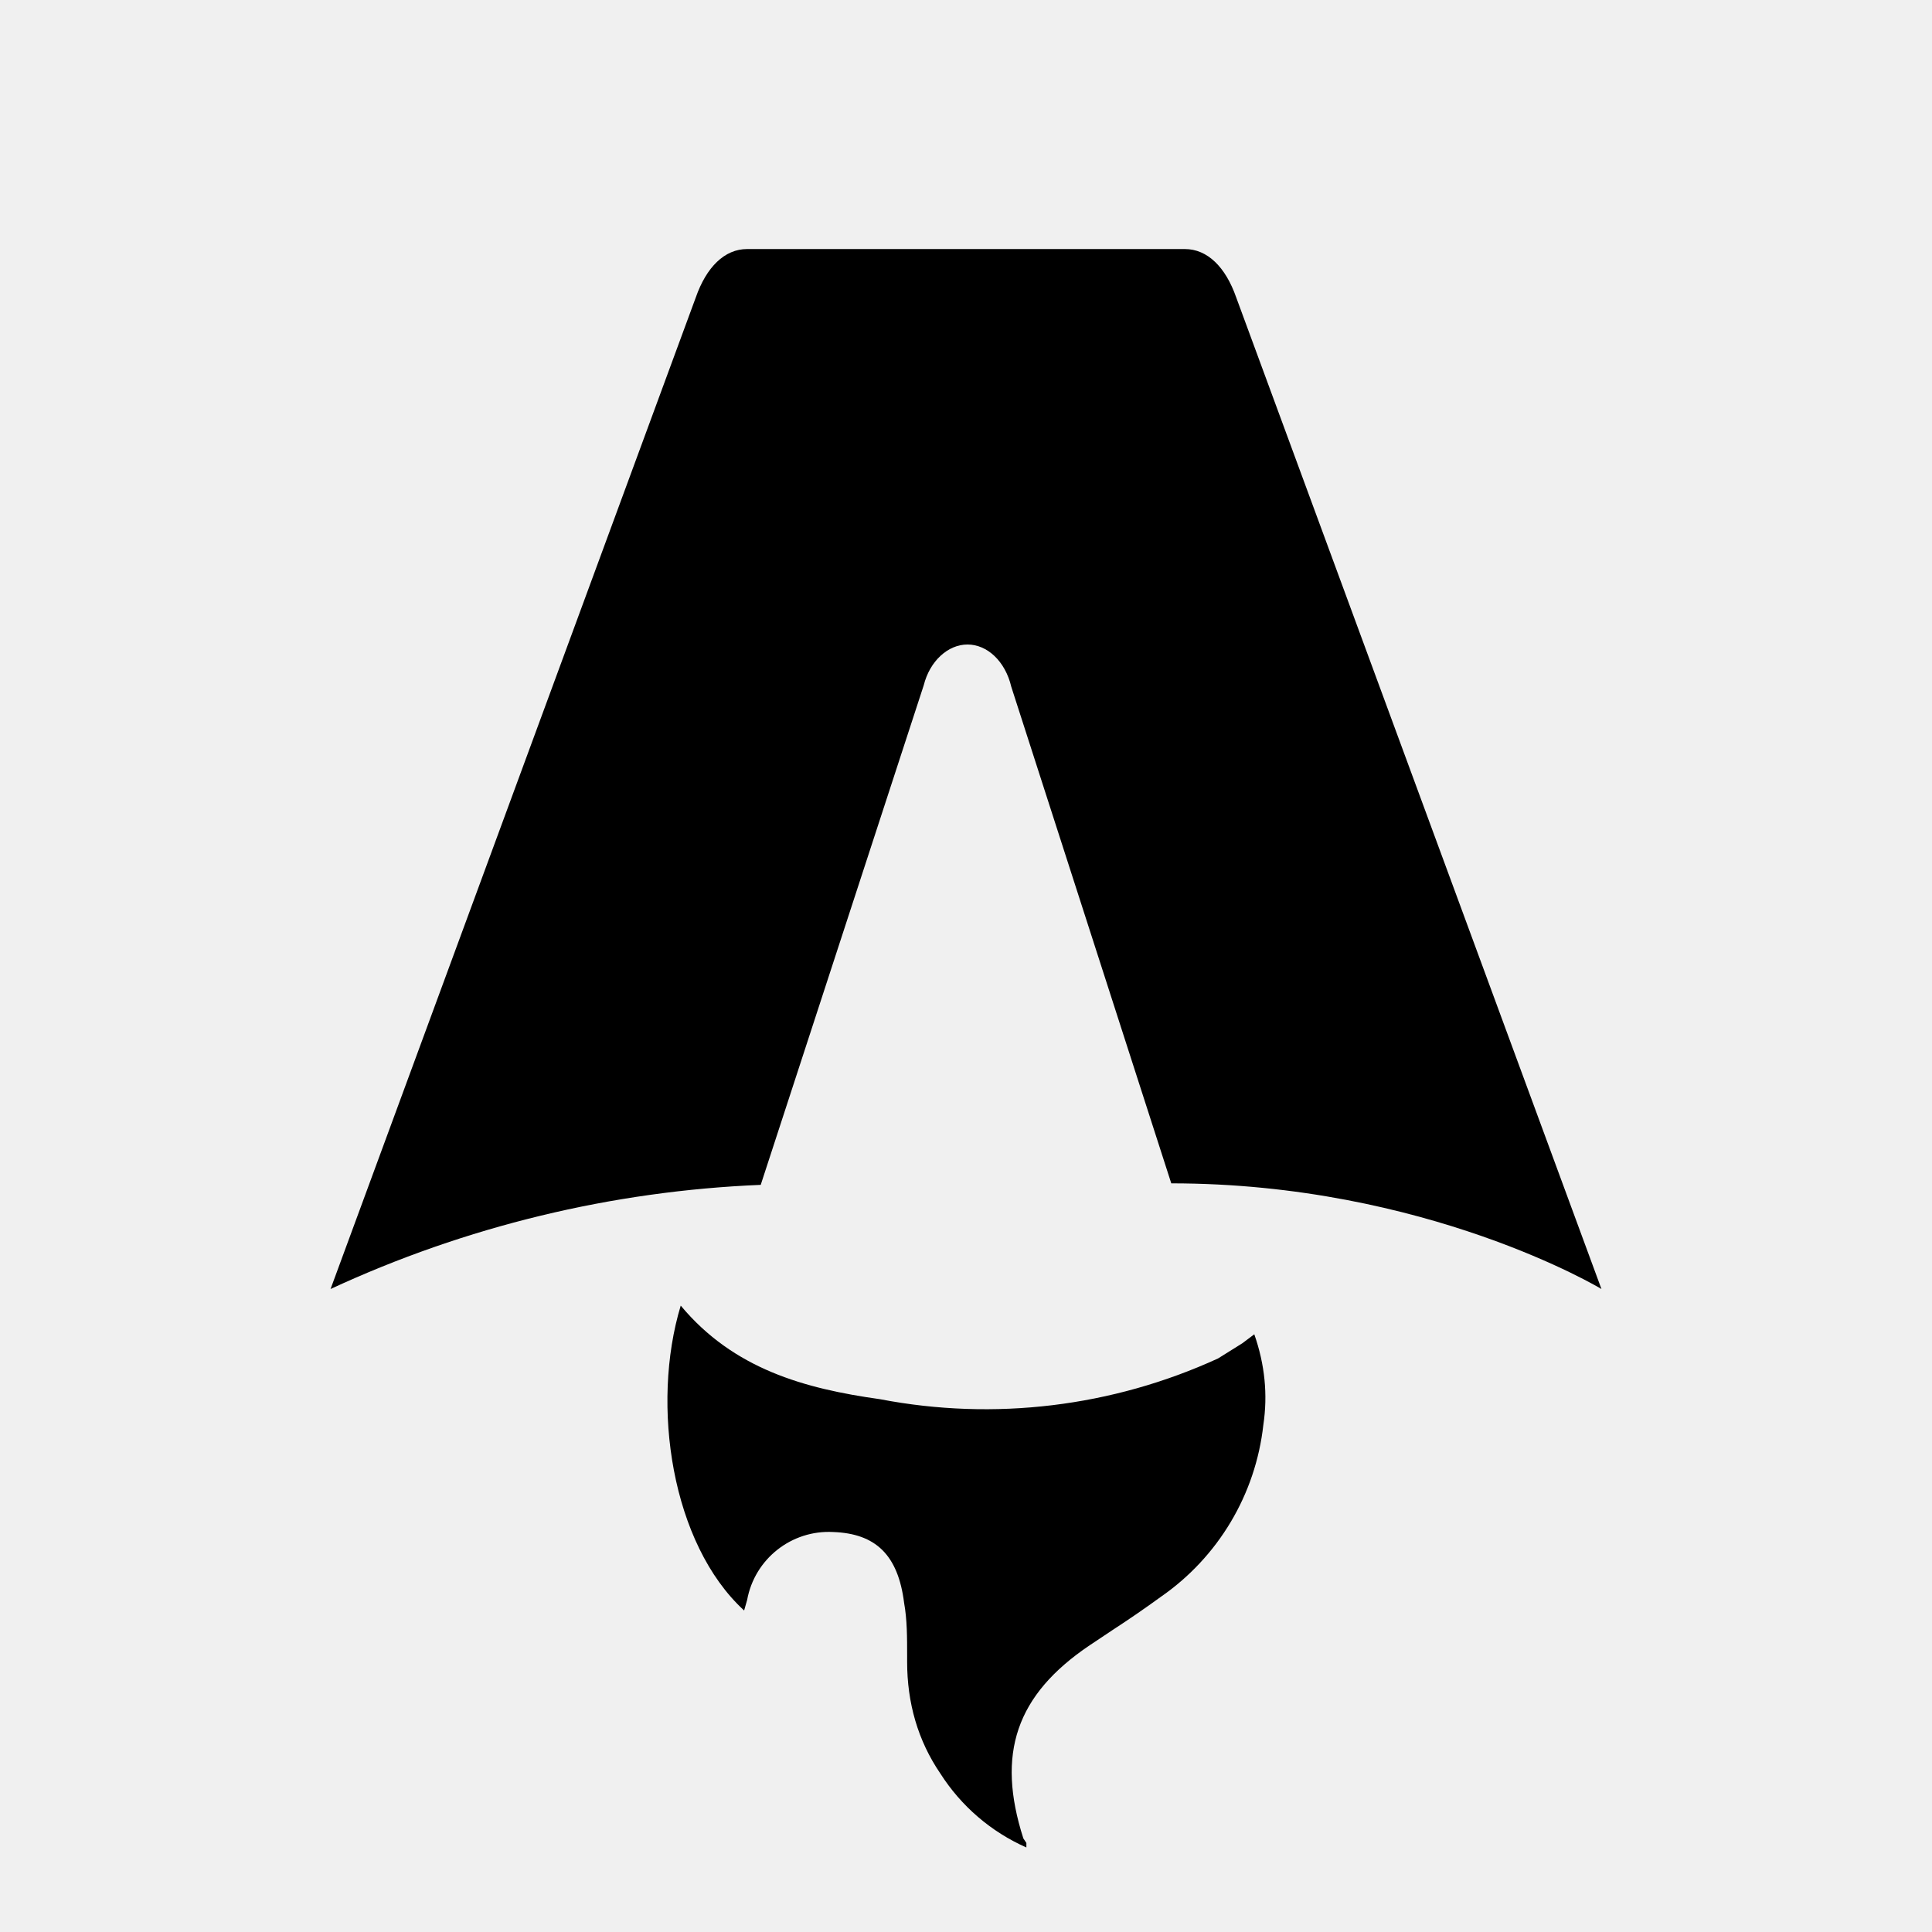
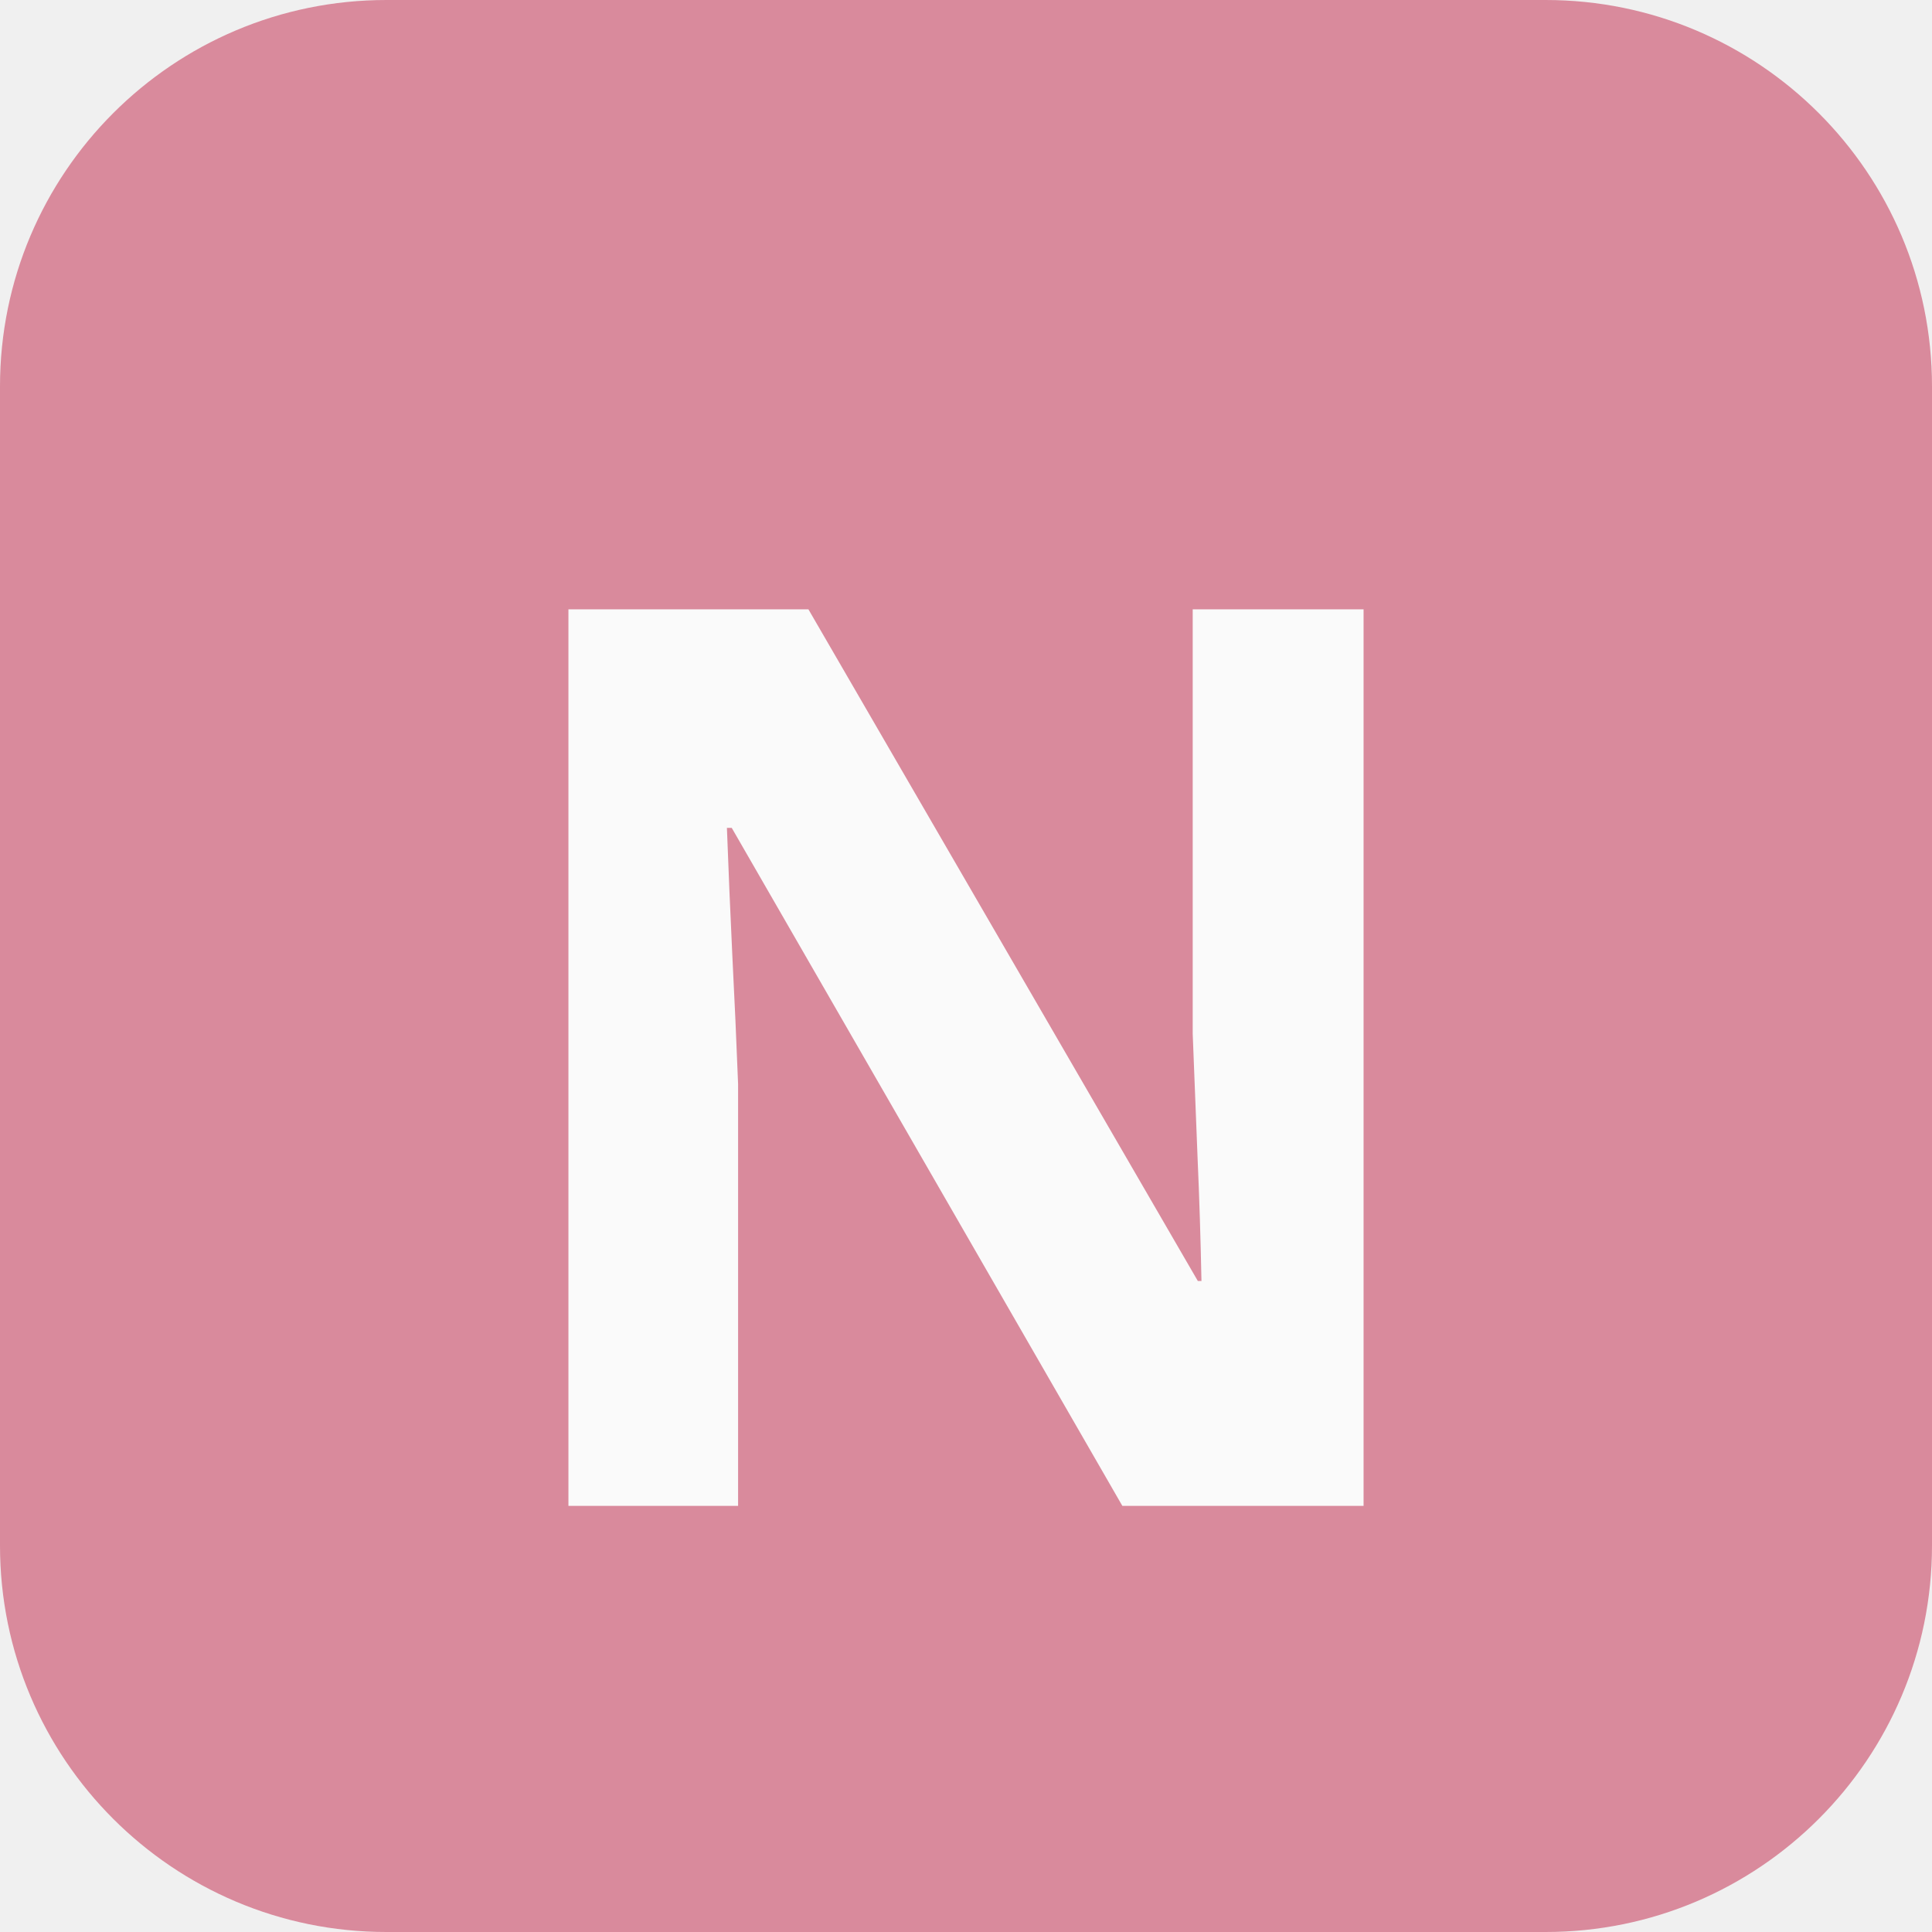
- <svg xmlns="http://www.w3.org/2000/svg" fill="none" viewBox="0 0 128 128">
-   <path d="M50.4 78.5a75.1 75.1 0 0 0-28.5 6.9l24.2-65.7c.7-2 1.9-3.2 3.4-3.2h29c1.5 0 2.7 1.2 3.4 3.2l24.2 65.7s-11.6-7-28.5-7L67 45.5c-.4-1.7-1.6-2.8-2.9-2.8-1.3 0-2.5 1.1-2.9 2.7L50.4 78.5Zm-1.1 28.2Zm-4.2-20.2c-2 6.6-.6 15.8 4.2 20.2a17.5 17.5 0 0 1 .2-.7 5.5 5.5 0 0 1 5.7-4.5c2.8.1 4.3 1.5 4.7 4.7.2 1.1.2 2.3.2 3.5v.4c0 2.7.7 5.2 2.2 7.4a13 13 0 0 0 5.7 4.9v-.3l-.2-.3c-1.8-5.6-.5-9.5 4.4-12.8l1.5-1a73 73 0 0 0 3.2-2.2 16 16 0 0 0 6.8-11.4c.3-2 .1-4-.6-6l-.8.6-1.6 1a37 37 0 0 1-22.4 2.7c-5-.7-9.7-2-13.2-6.2Z" />
-   <style>
-         path { fill: #000; }
-         @media (prefers-color-scheme: dark) {
-             path { fill: #FFF; }
-         }
-     </style>
+ <svg xmlns="http://www.w3.org/2000/svg" viewBox="0 0 100 100">
+   <rect width="100" height="100" rx="20" fill="#D98A9C" />
+   <text x="50%" y="55%" dominant-baseline="middle" text-anchor="middle" font-family="sans-serif" font-weight="900" font-size="65" fill="#FAFAFA">N</text>
</svg>
